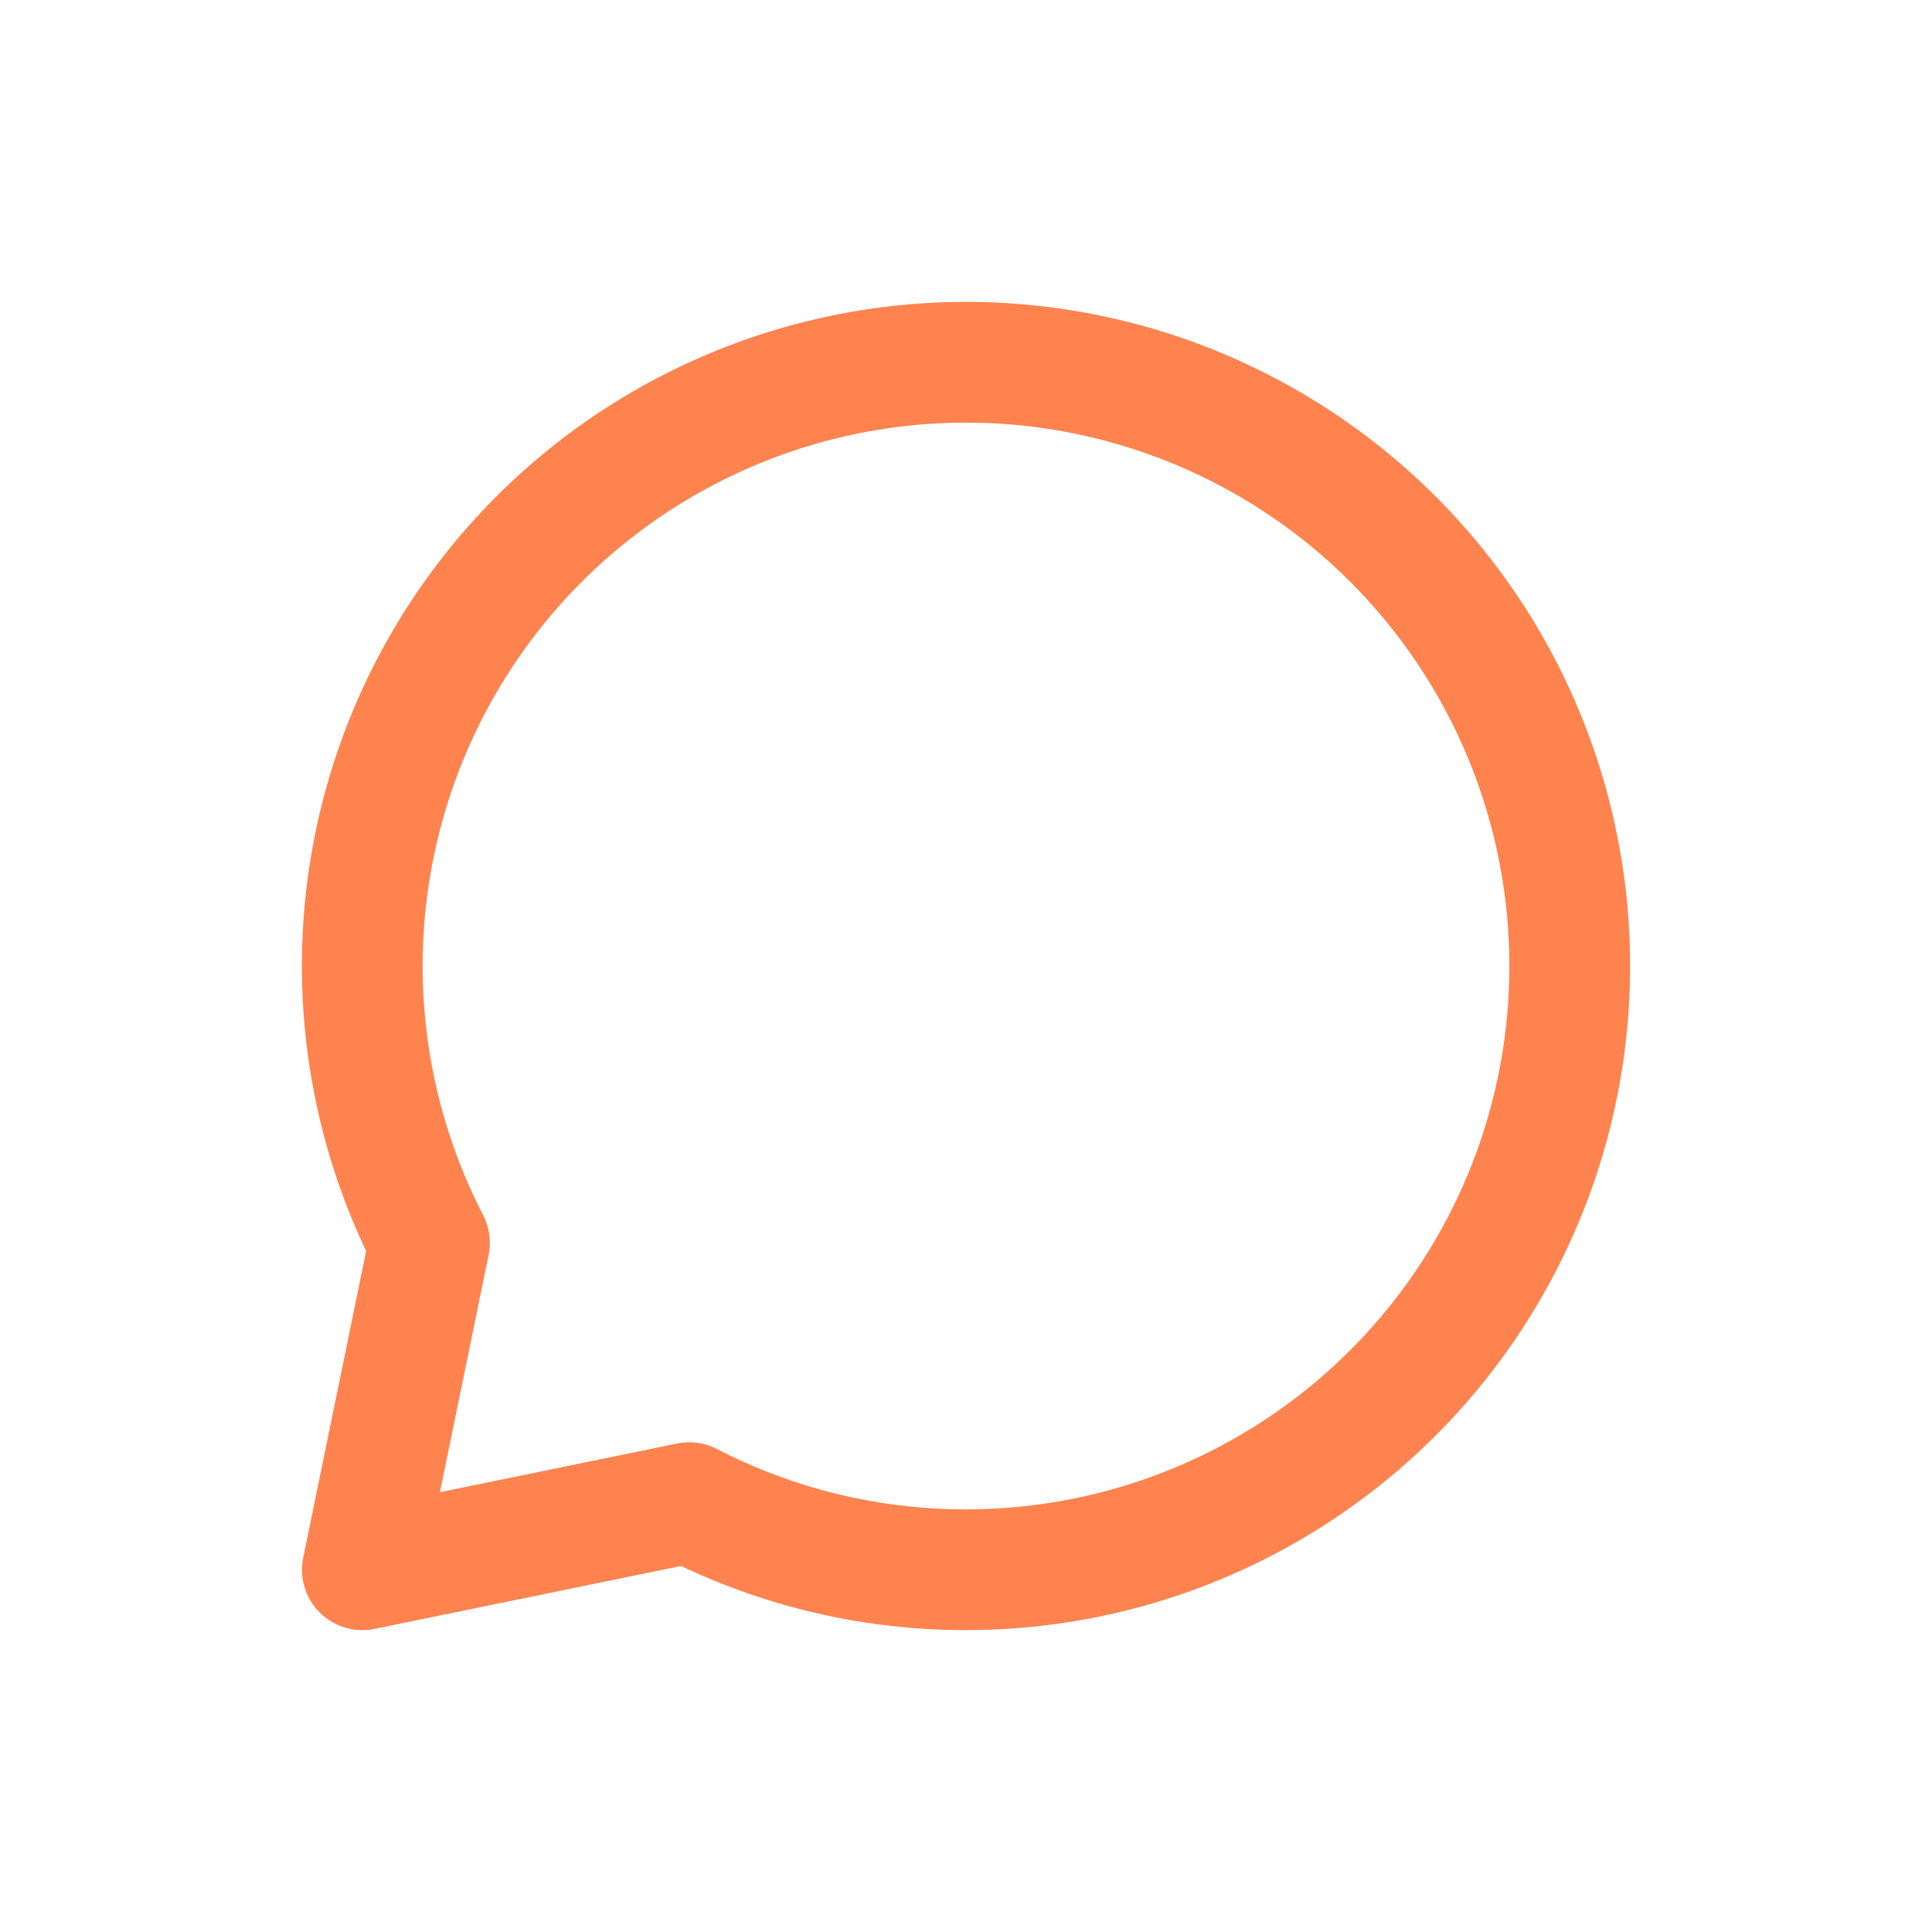
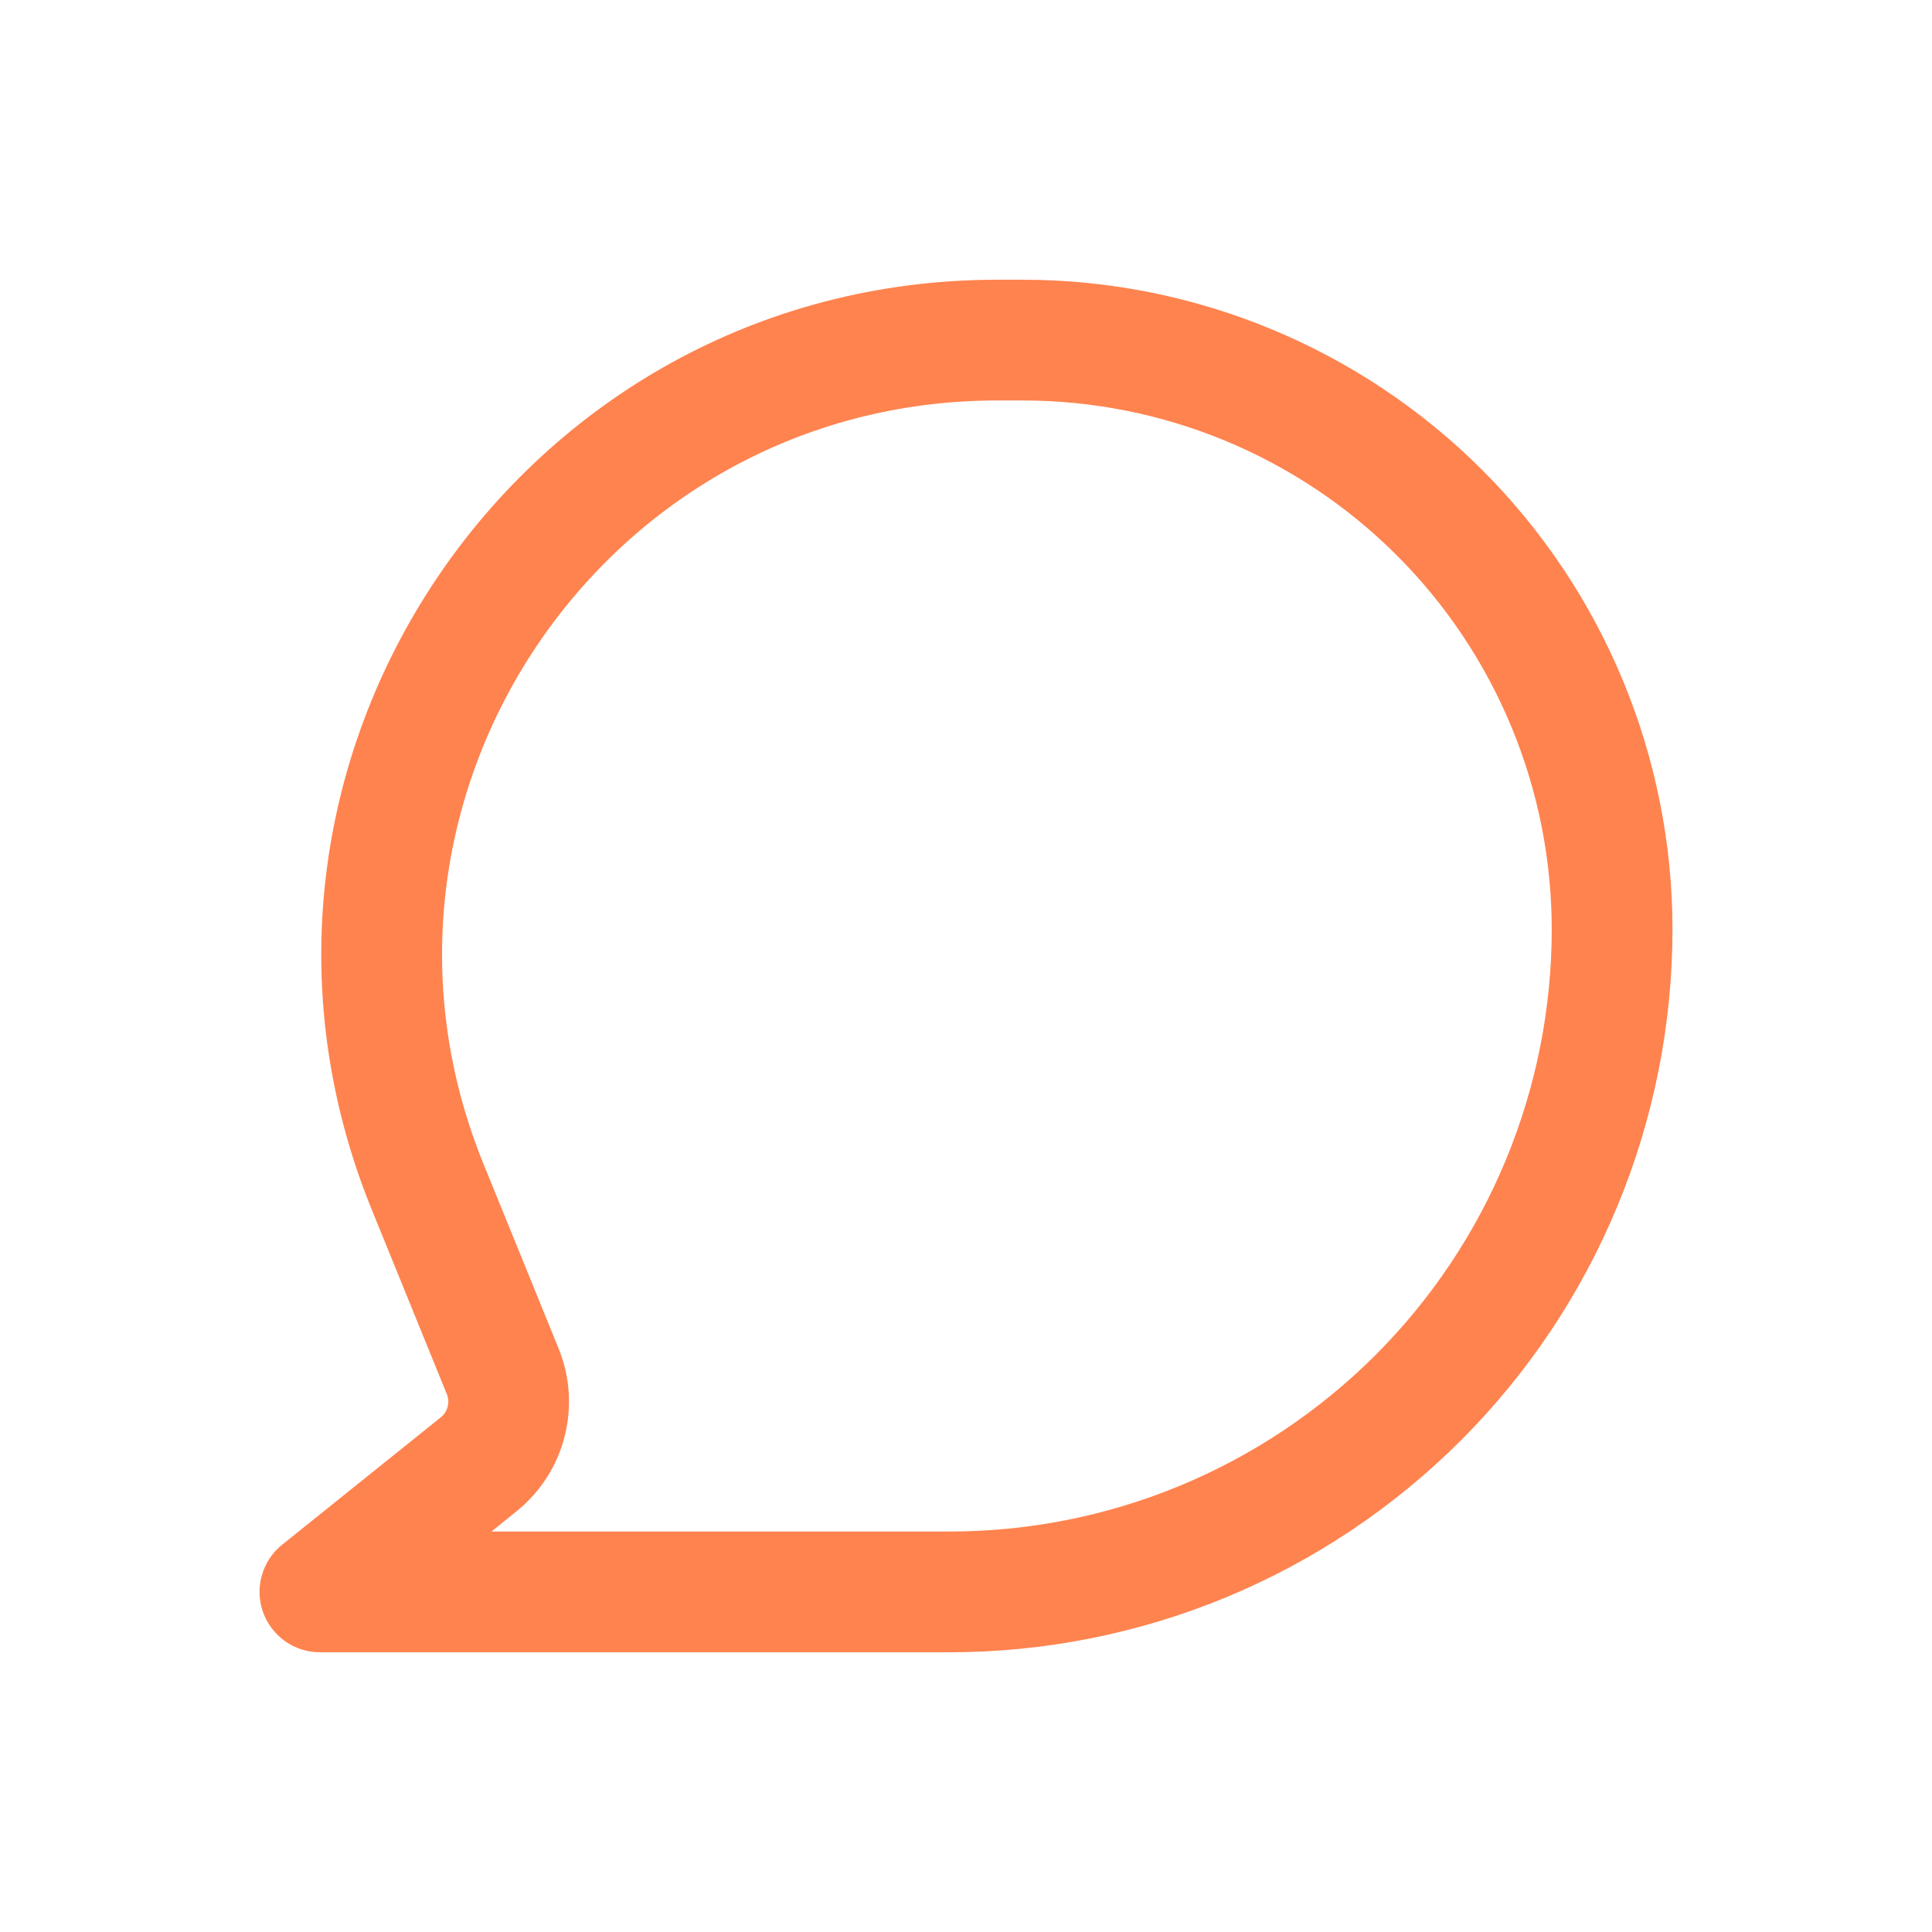
- <svg xmlns="http://www.w3.org/2000/svg" width="48" height="48" viewBox="0 0 48 48" fill="none">
-   <path d="M24.003 39C27.275 38.999 30.456 37.929 33.063 35.952C35.67 33.975 37.559 31.201 38.443 28.051C39.326 24.901 39.156 21.548 37.957 18.504C36.758 15.46 34.597 12.891 31.803 11.19C29.009 9.488 25.735 8.746 22.481 9.077C19.226 9.409 16.169 10.795 13.775 13.025C11.381 15.255 9.782 18.207 9.222 21.43C8.661 24.653 9.17 27.971 10.67 30.878L9.003 39L17.125 37.333C19.185 38.398 21.525 39 24.003 39Z" stroke="#FF834F" stroke-width="3" stroke-linecap="round" stroke-linejoin="round" />
+ <svg xmlns="http://www.w3.org/2000/svg" width="28" height="28" viewBox="0 0 28 28" fill="none">
+   <path fill-rule="evenodd" clip-rule="evenodd" d="M5.389 17.534C2.767 11.097 7.502 4.054 14.452 4.054H14.826C17.323 4.055 19.716 5.047 21.482 6.812C23.247 8.577 24.238 10.971 24.239 13.467C24.239 14.843 23.968 16.206 23.442 17.477C22.916 18.749 22.144 19.904 21.171 20.877C20.197 21.85 19.042 22.622 17.771 23.149C16.499 23.675 15.136 23.946 13.76 23.946H4.637C4.455 23.946 4.279 23.89 4.131 23.785C3.983 23.68 3.871 23.532 3.811 23.361C3.75 23.19 3.745 23.005 3.795 22.831C3.844 22.656 3.947 22.502 4.088 22.388L6.388 20.541C6.437 20.502 6.472 20.448 6.488 20.387C6.504 20.326 6.499 20.261 6.475 20.203L5.389 17.534ZM14.452 5.804C8.743 5.804 4.855 11.587 7.009 16.873L8.096 19.544C8.262 19.951 8.291 20.401 8.181 20.826C8.071 21.252 7.826 21.63 7.483 21.905L7.123 22.196H13.76C14.906 22.196 16.042 21.971 17.101 21.532C18.16 21.093 19.122 20.45 19.933 19.64C20.744 18.829 21.387 17.867 21.825 16.808C22.264 15.748 22.489 14.613 22.489 13.467C22.488 11.435 21.681 9.486 20.244 8.049C18.807 6.612 16.858 5.805 14.826 5.804H14.452Z" fill="#FF834F" />
</svg>
